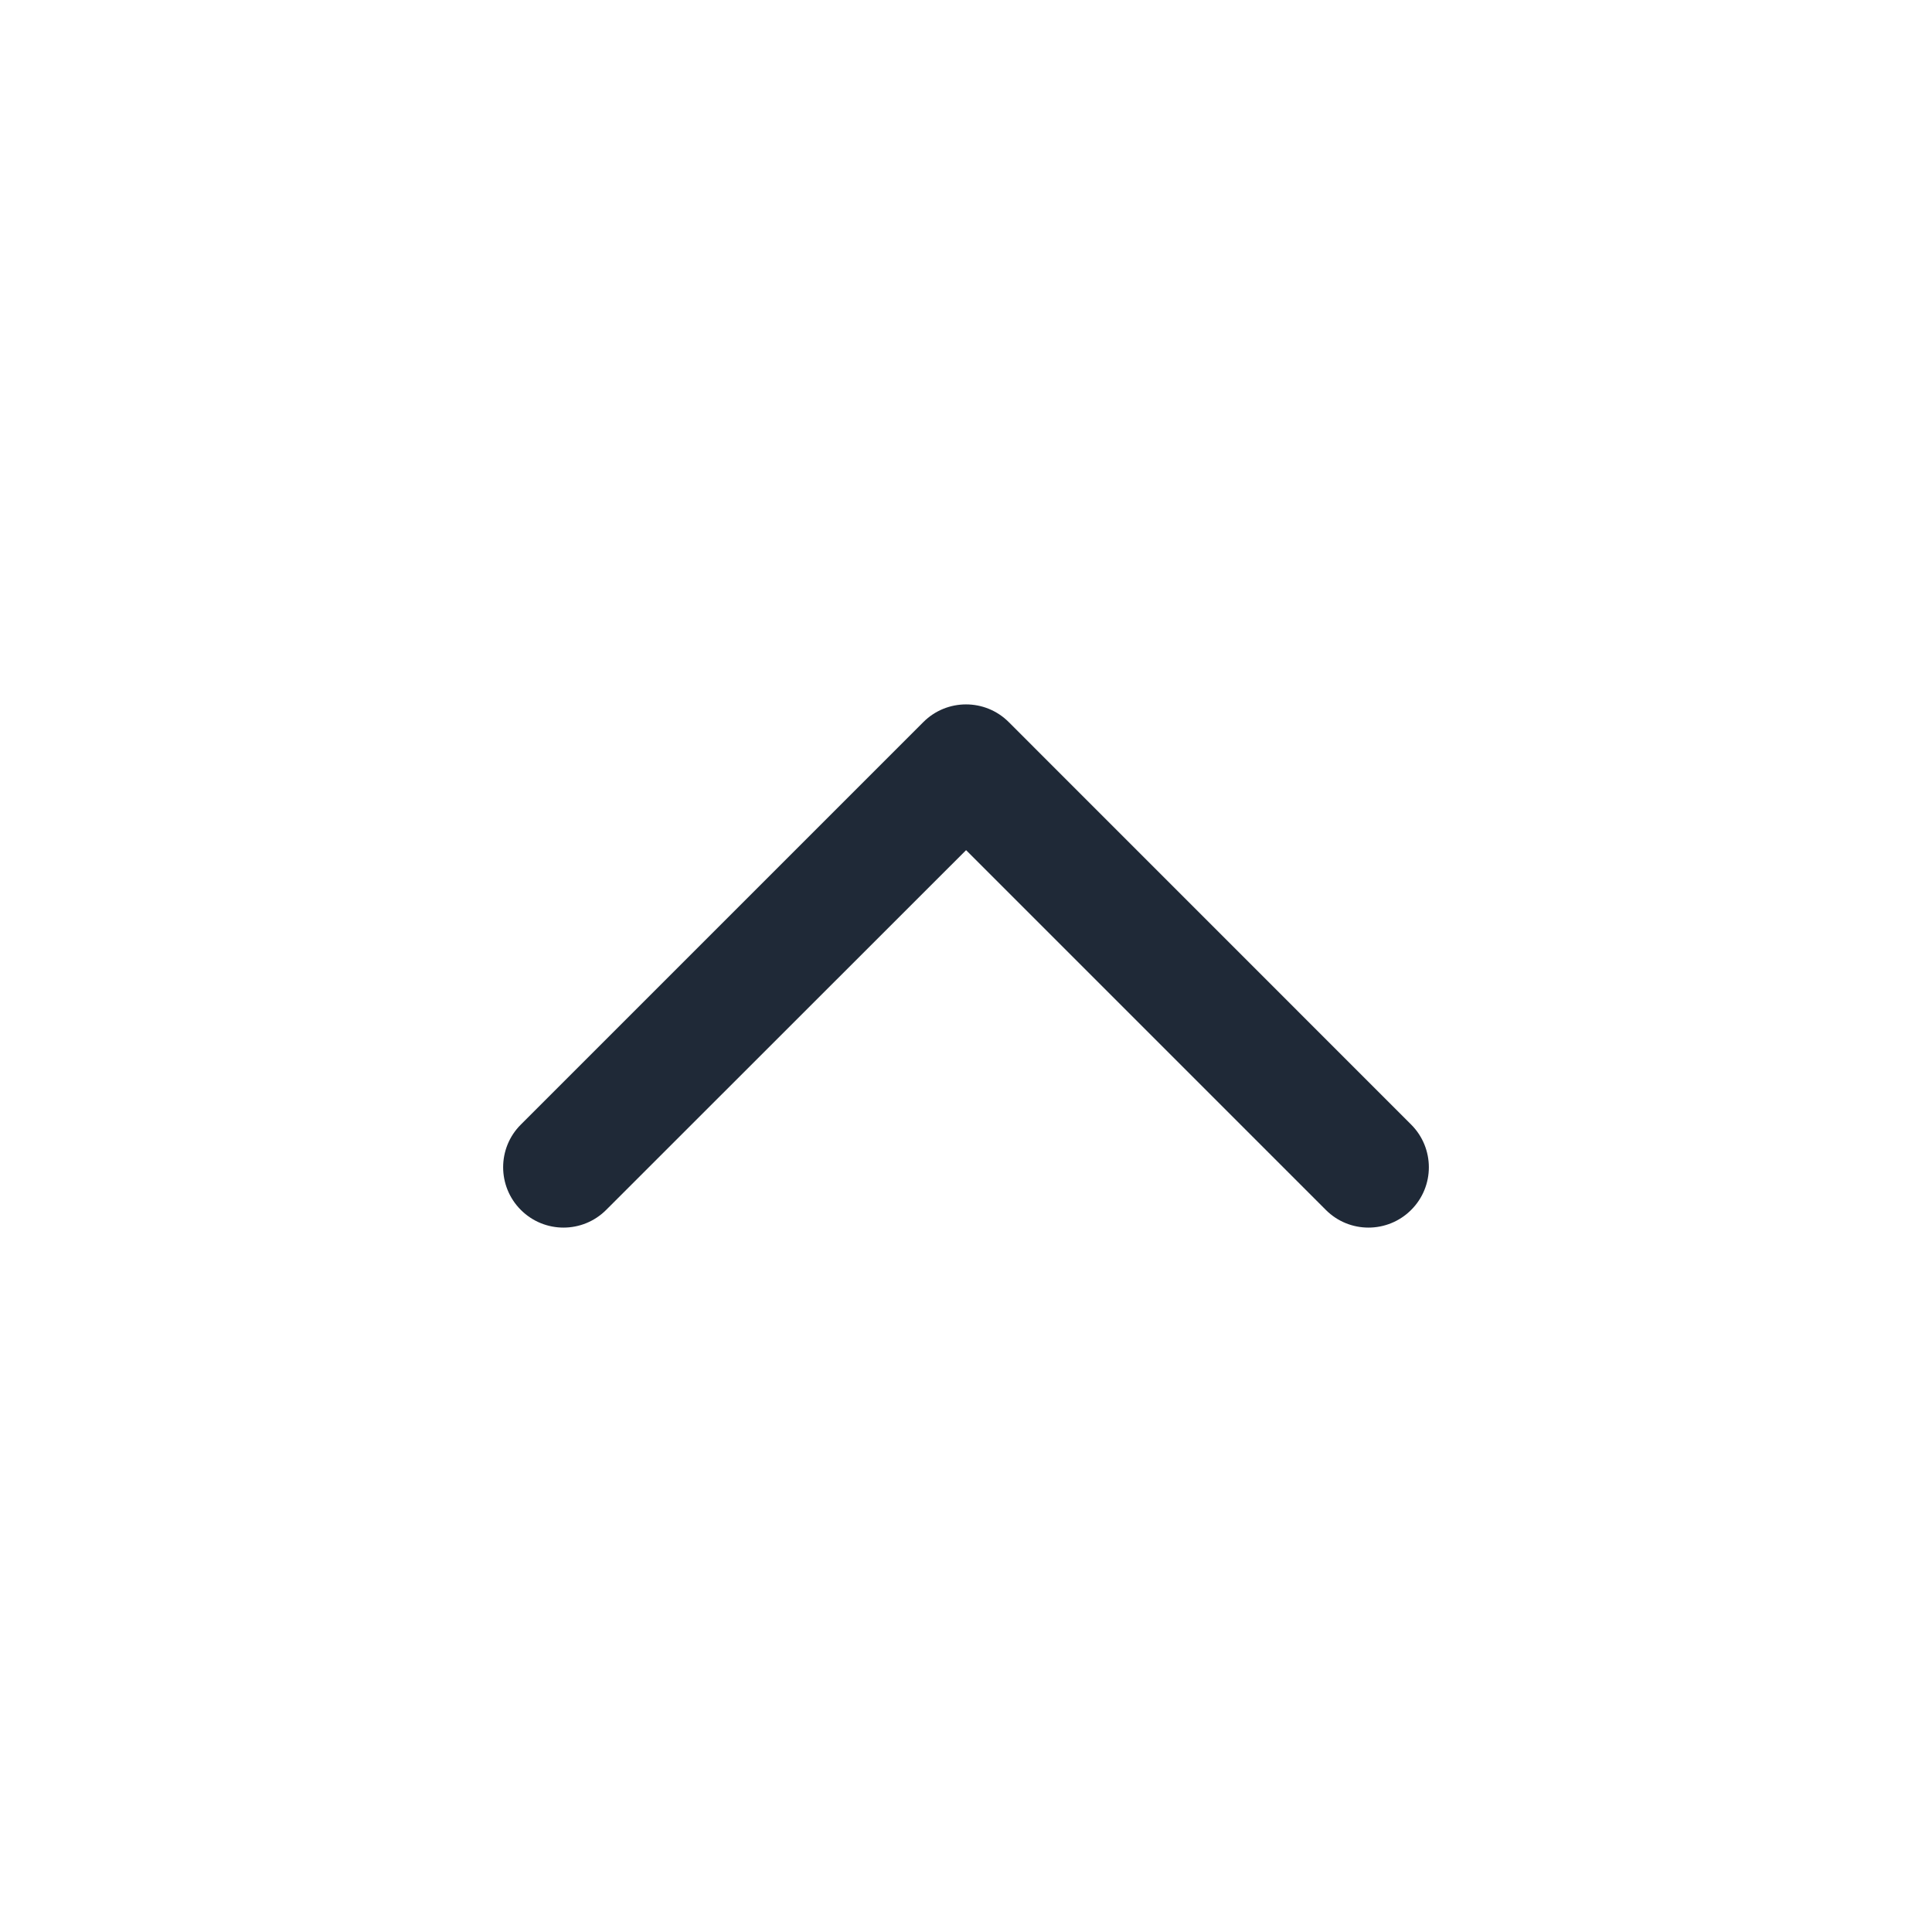
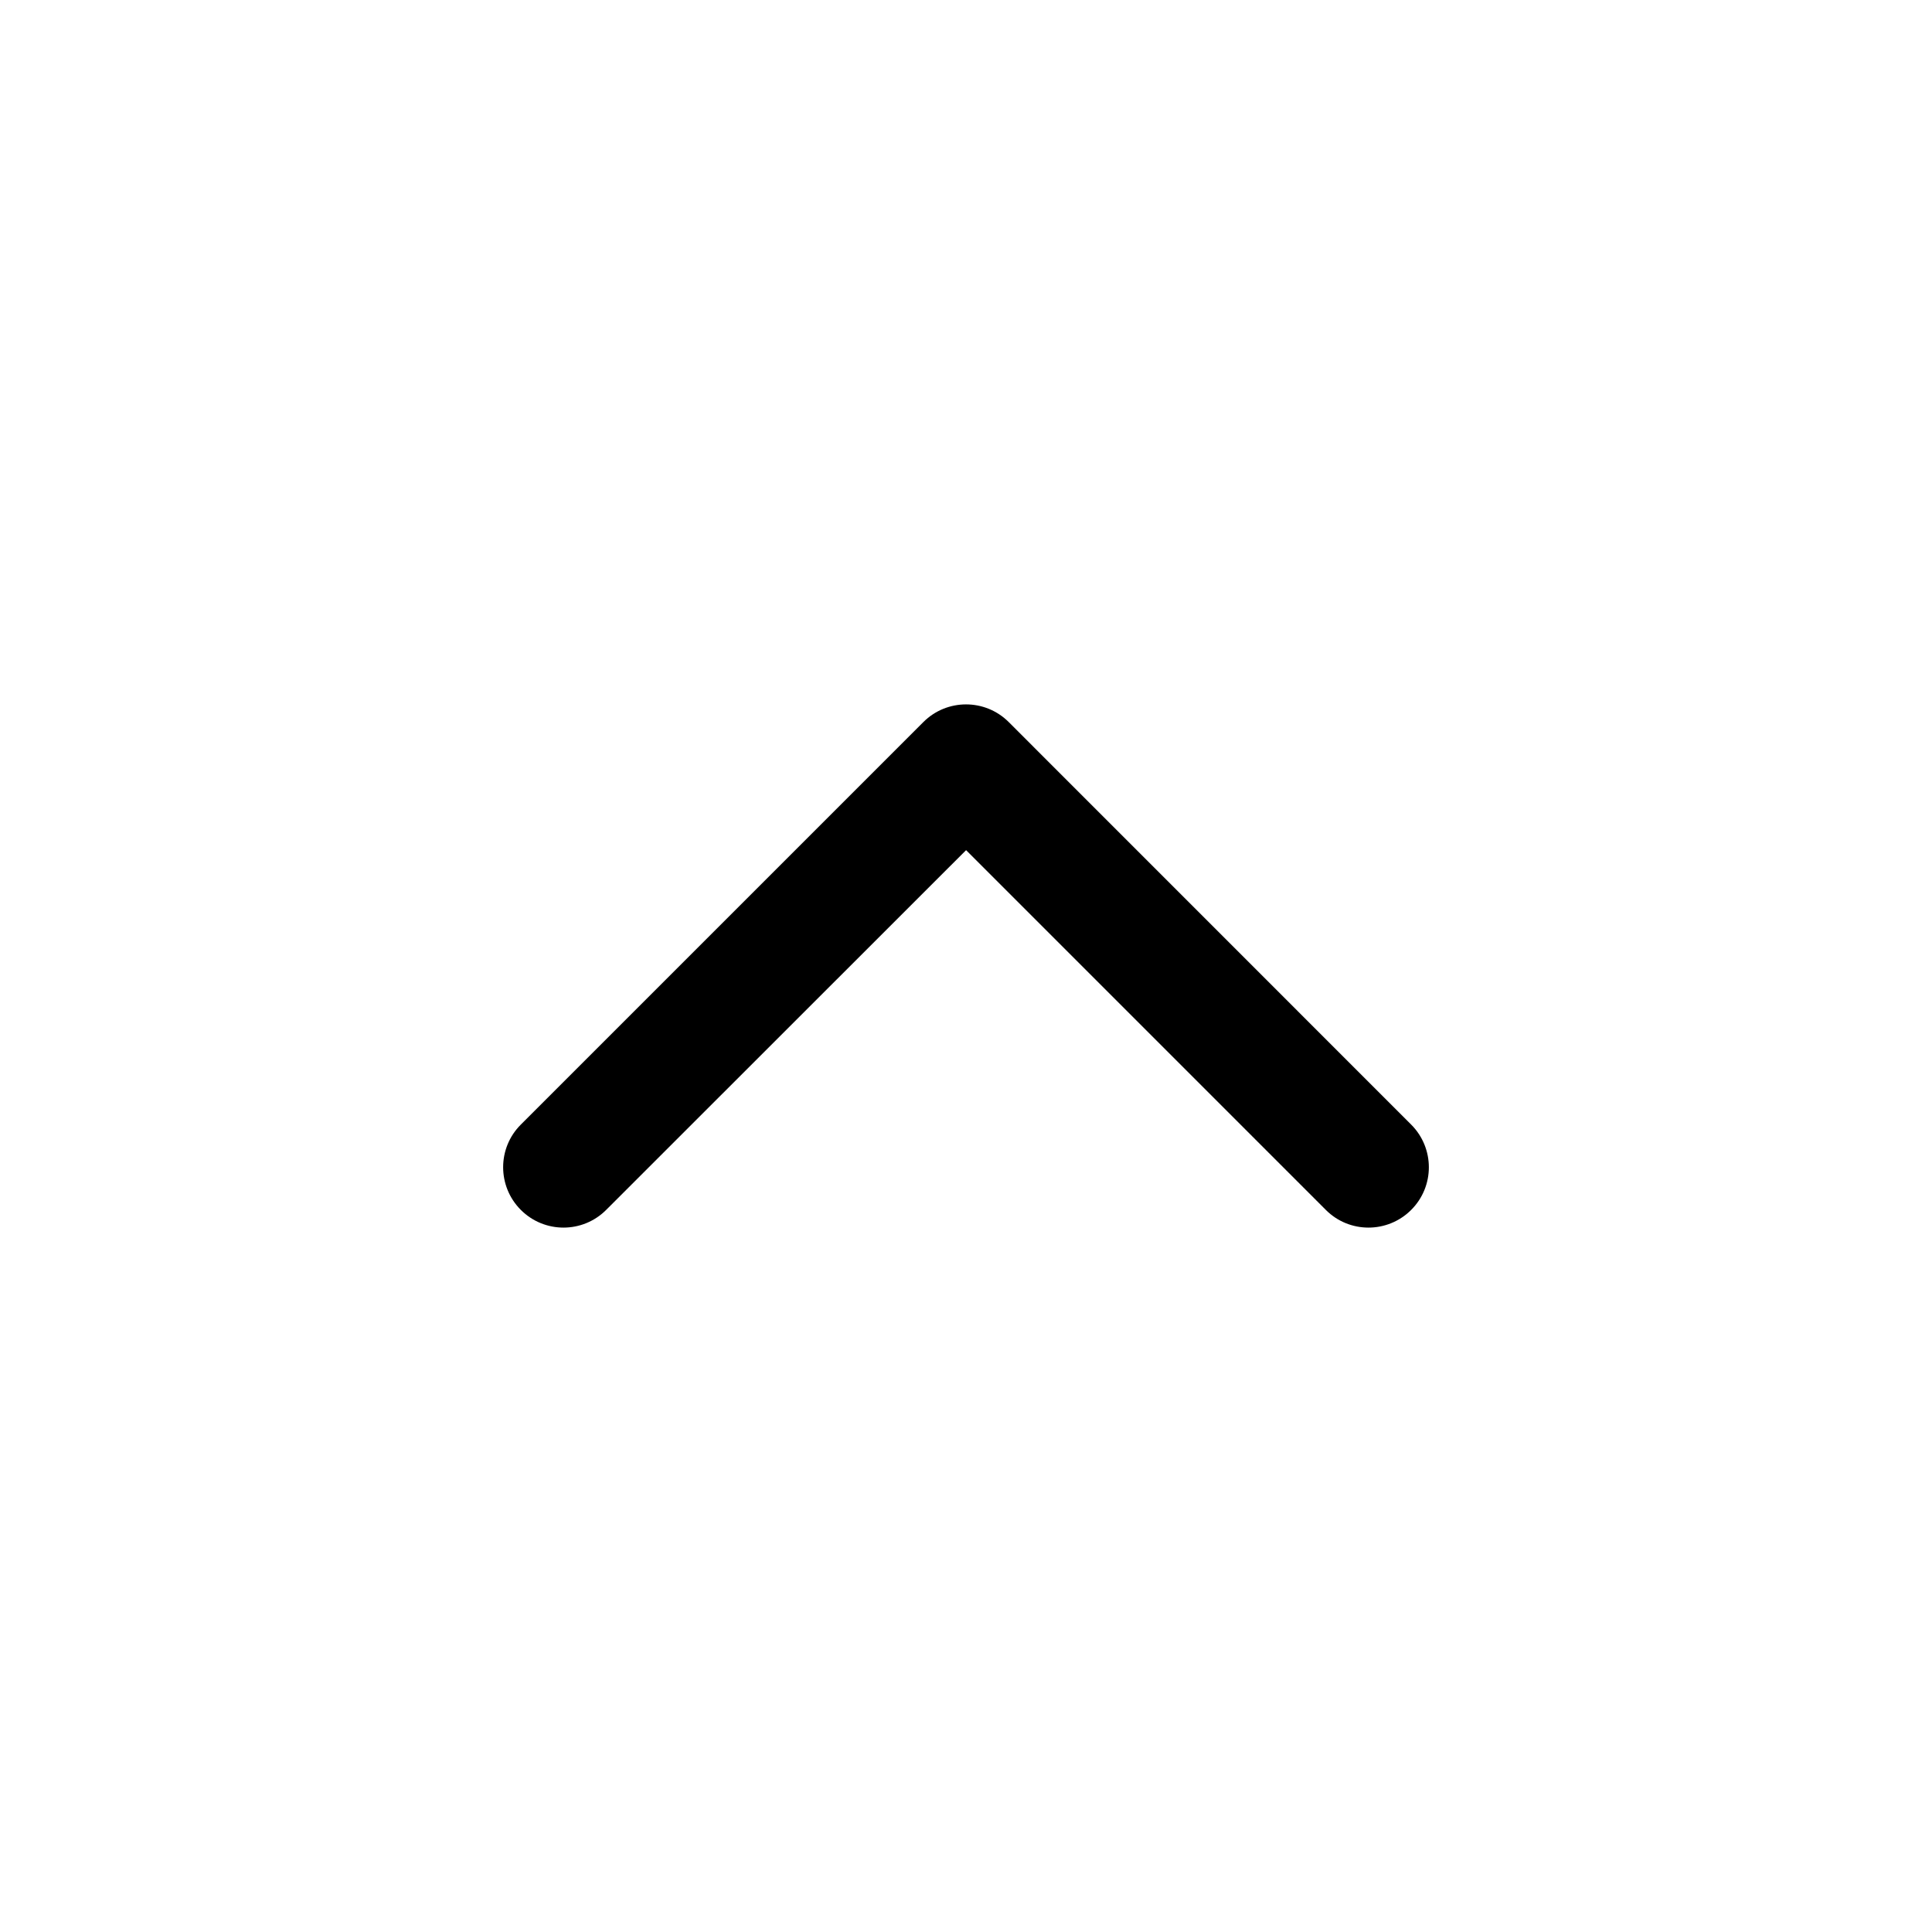
<svg xmlns="http://www.w3.org/2000/svg" width="24" height="24" viewBox="0 0 24 24" fill="none">
-   <path fill-rule="evenodd" clip-rule="evenodd" d="M11.47 8.97C11.763 8.677 12.238 8.677 12.531 8.97L17.53 13.97C17.823 14.263 17.823 14.738 17.53 15.03C17.237 15.323 16.762 15.323 16.47 15.03L12.001 10.561L7.53 15.03C7.237 15.323 6.763 15.323 6.47 15.03C6.177 14.737 6.177 14.262 6.47 13.97L11.47 8.97Z" fill="#1F2937" />
+   <path fill-rule="evenodd" clip-rule="evenodd" d="M11.47 8.97C11.763 8.677 12.238 8.677 12.531 8.97L17.53 13.97C17.823 14.263 17.823 14.738 17.53 15.03C17.237 15.323 16.762 15.323 16.47 15.03L12.001 10.561L7.53 15.03C7.237 15.323 6.763 15.323 6.47 15.03C6.177 14.737 6.177 14.262 6.47 13.97L11.47 8.97Z" fill="currentColor" />
</svg>
